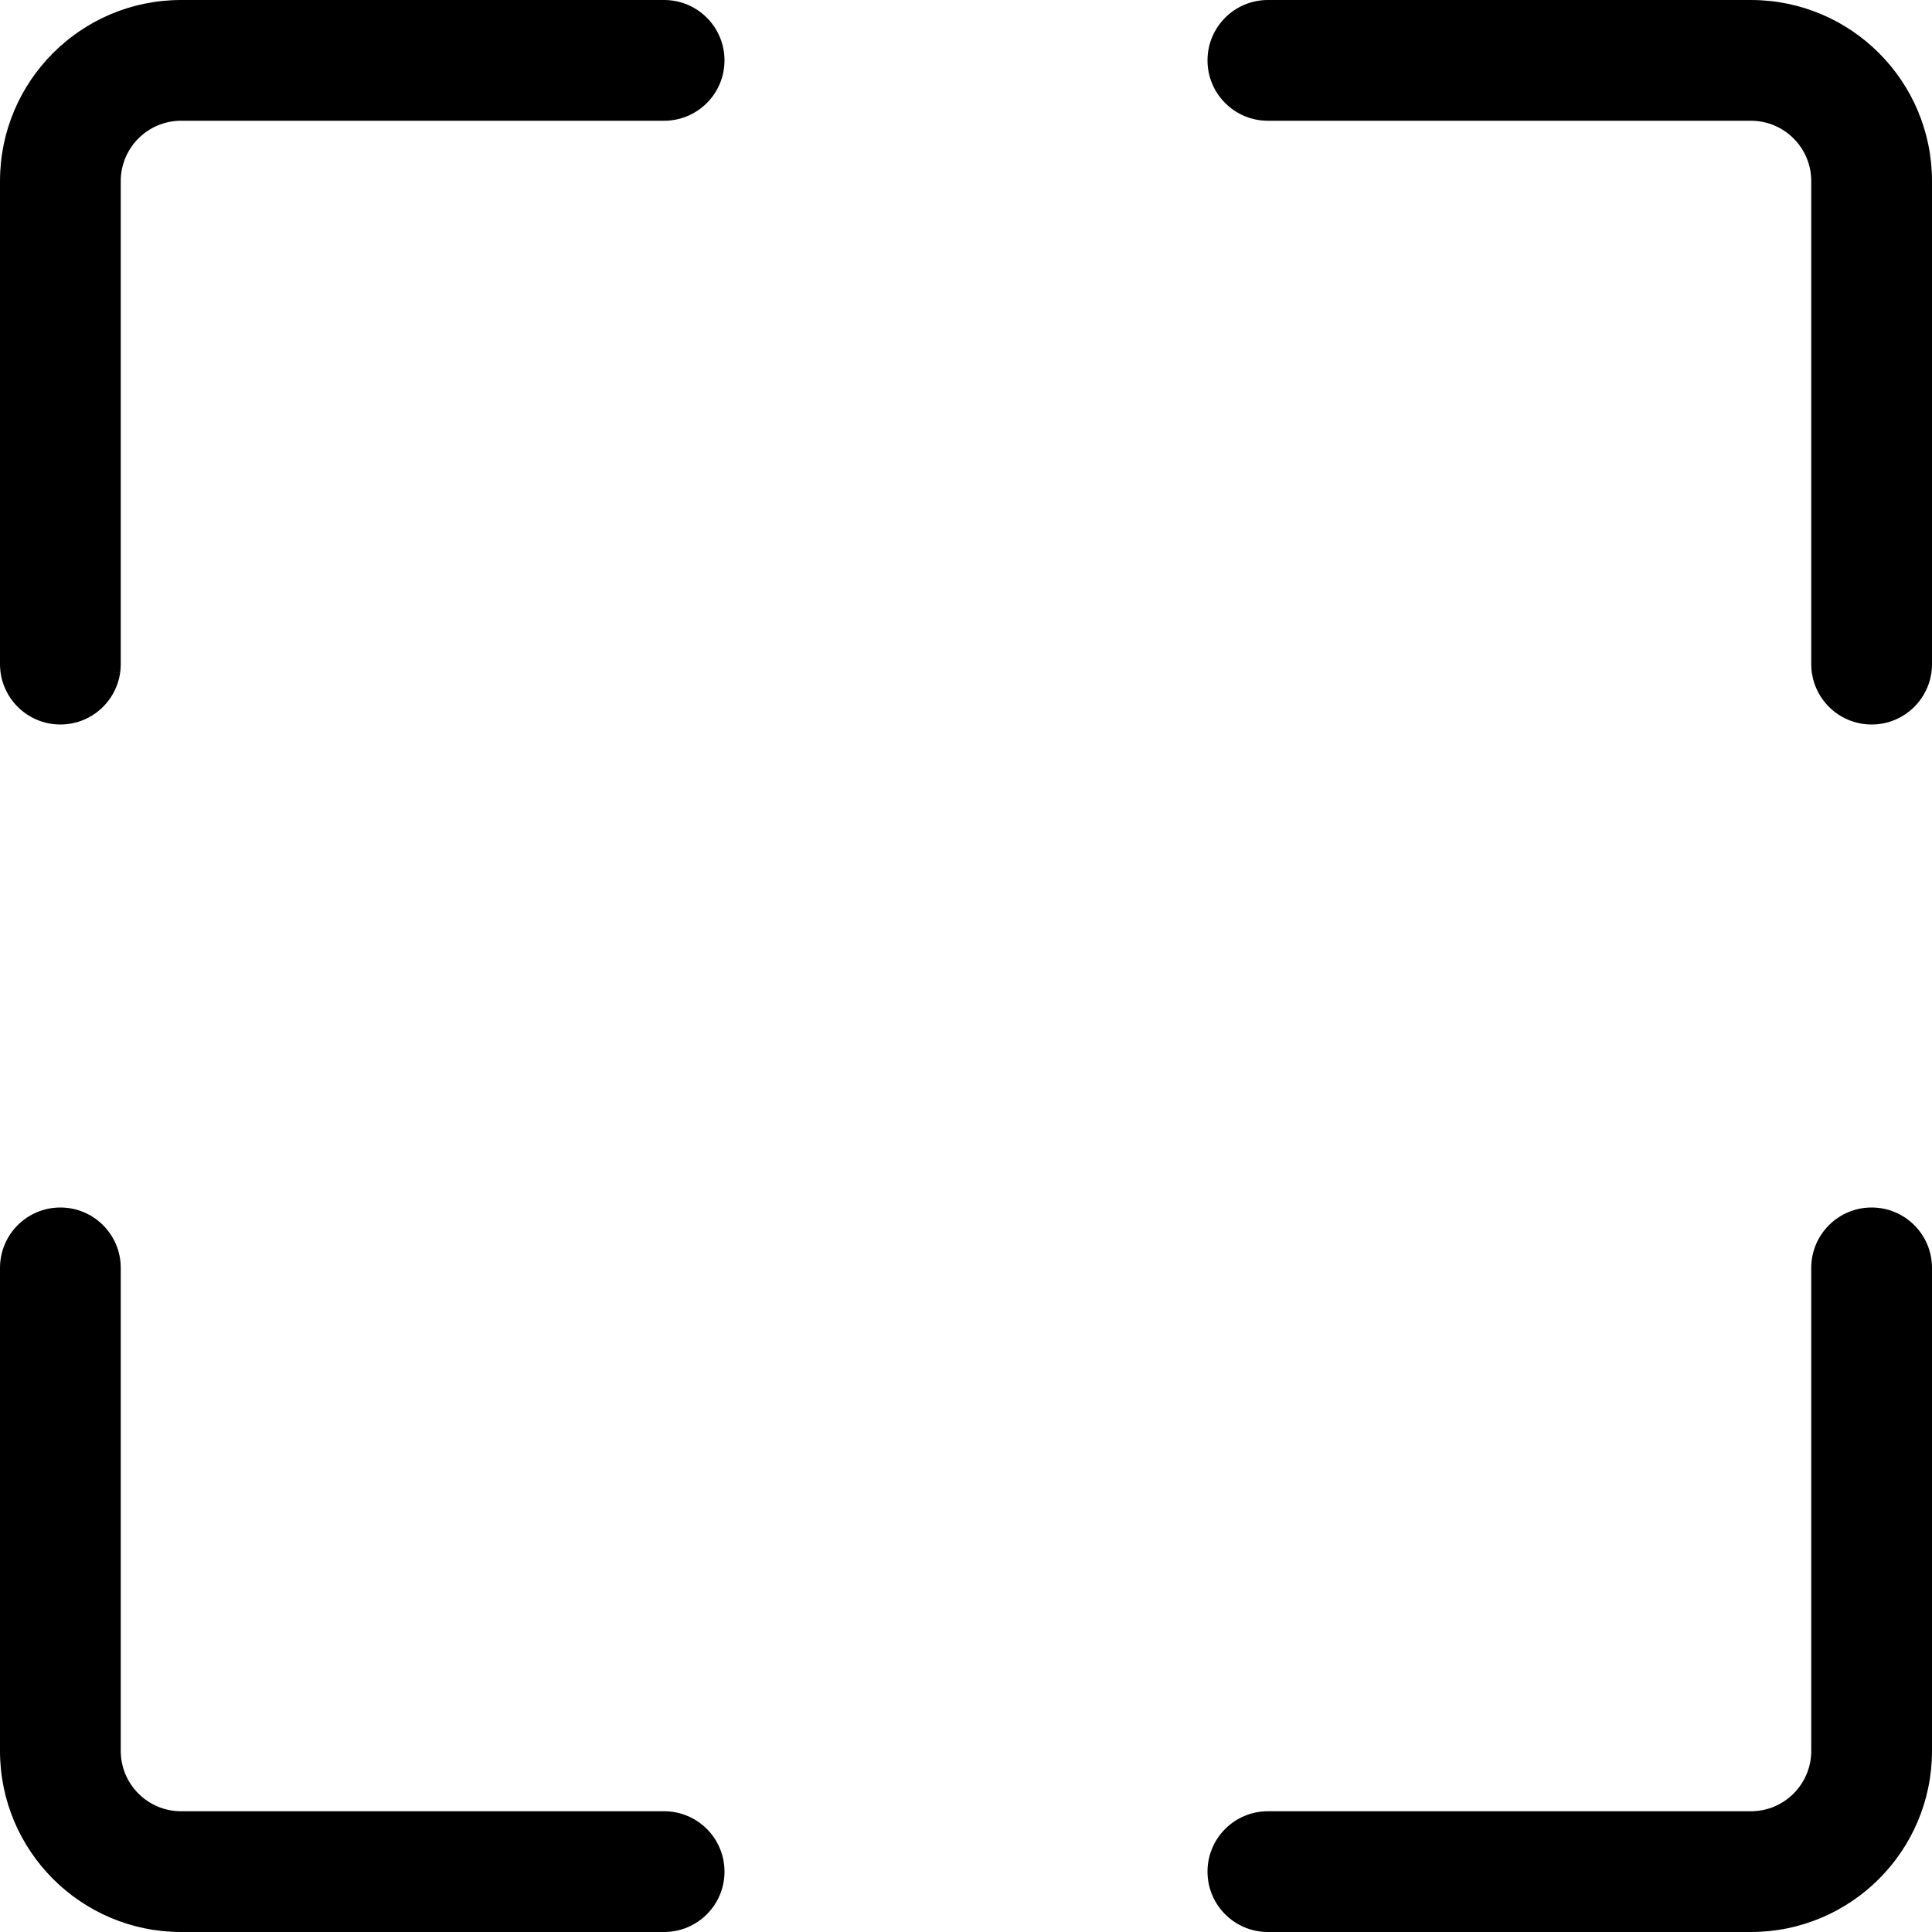
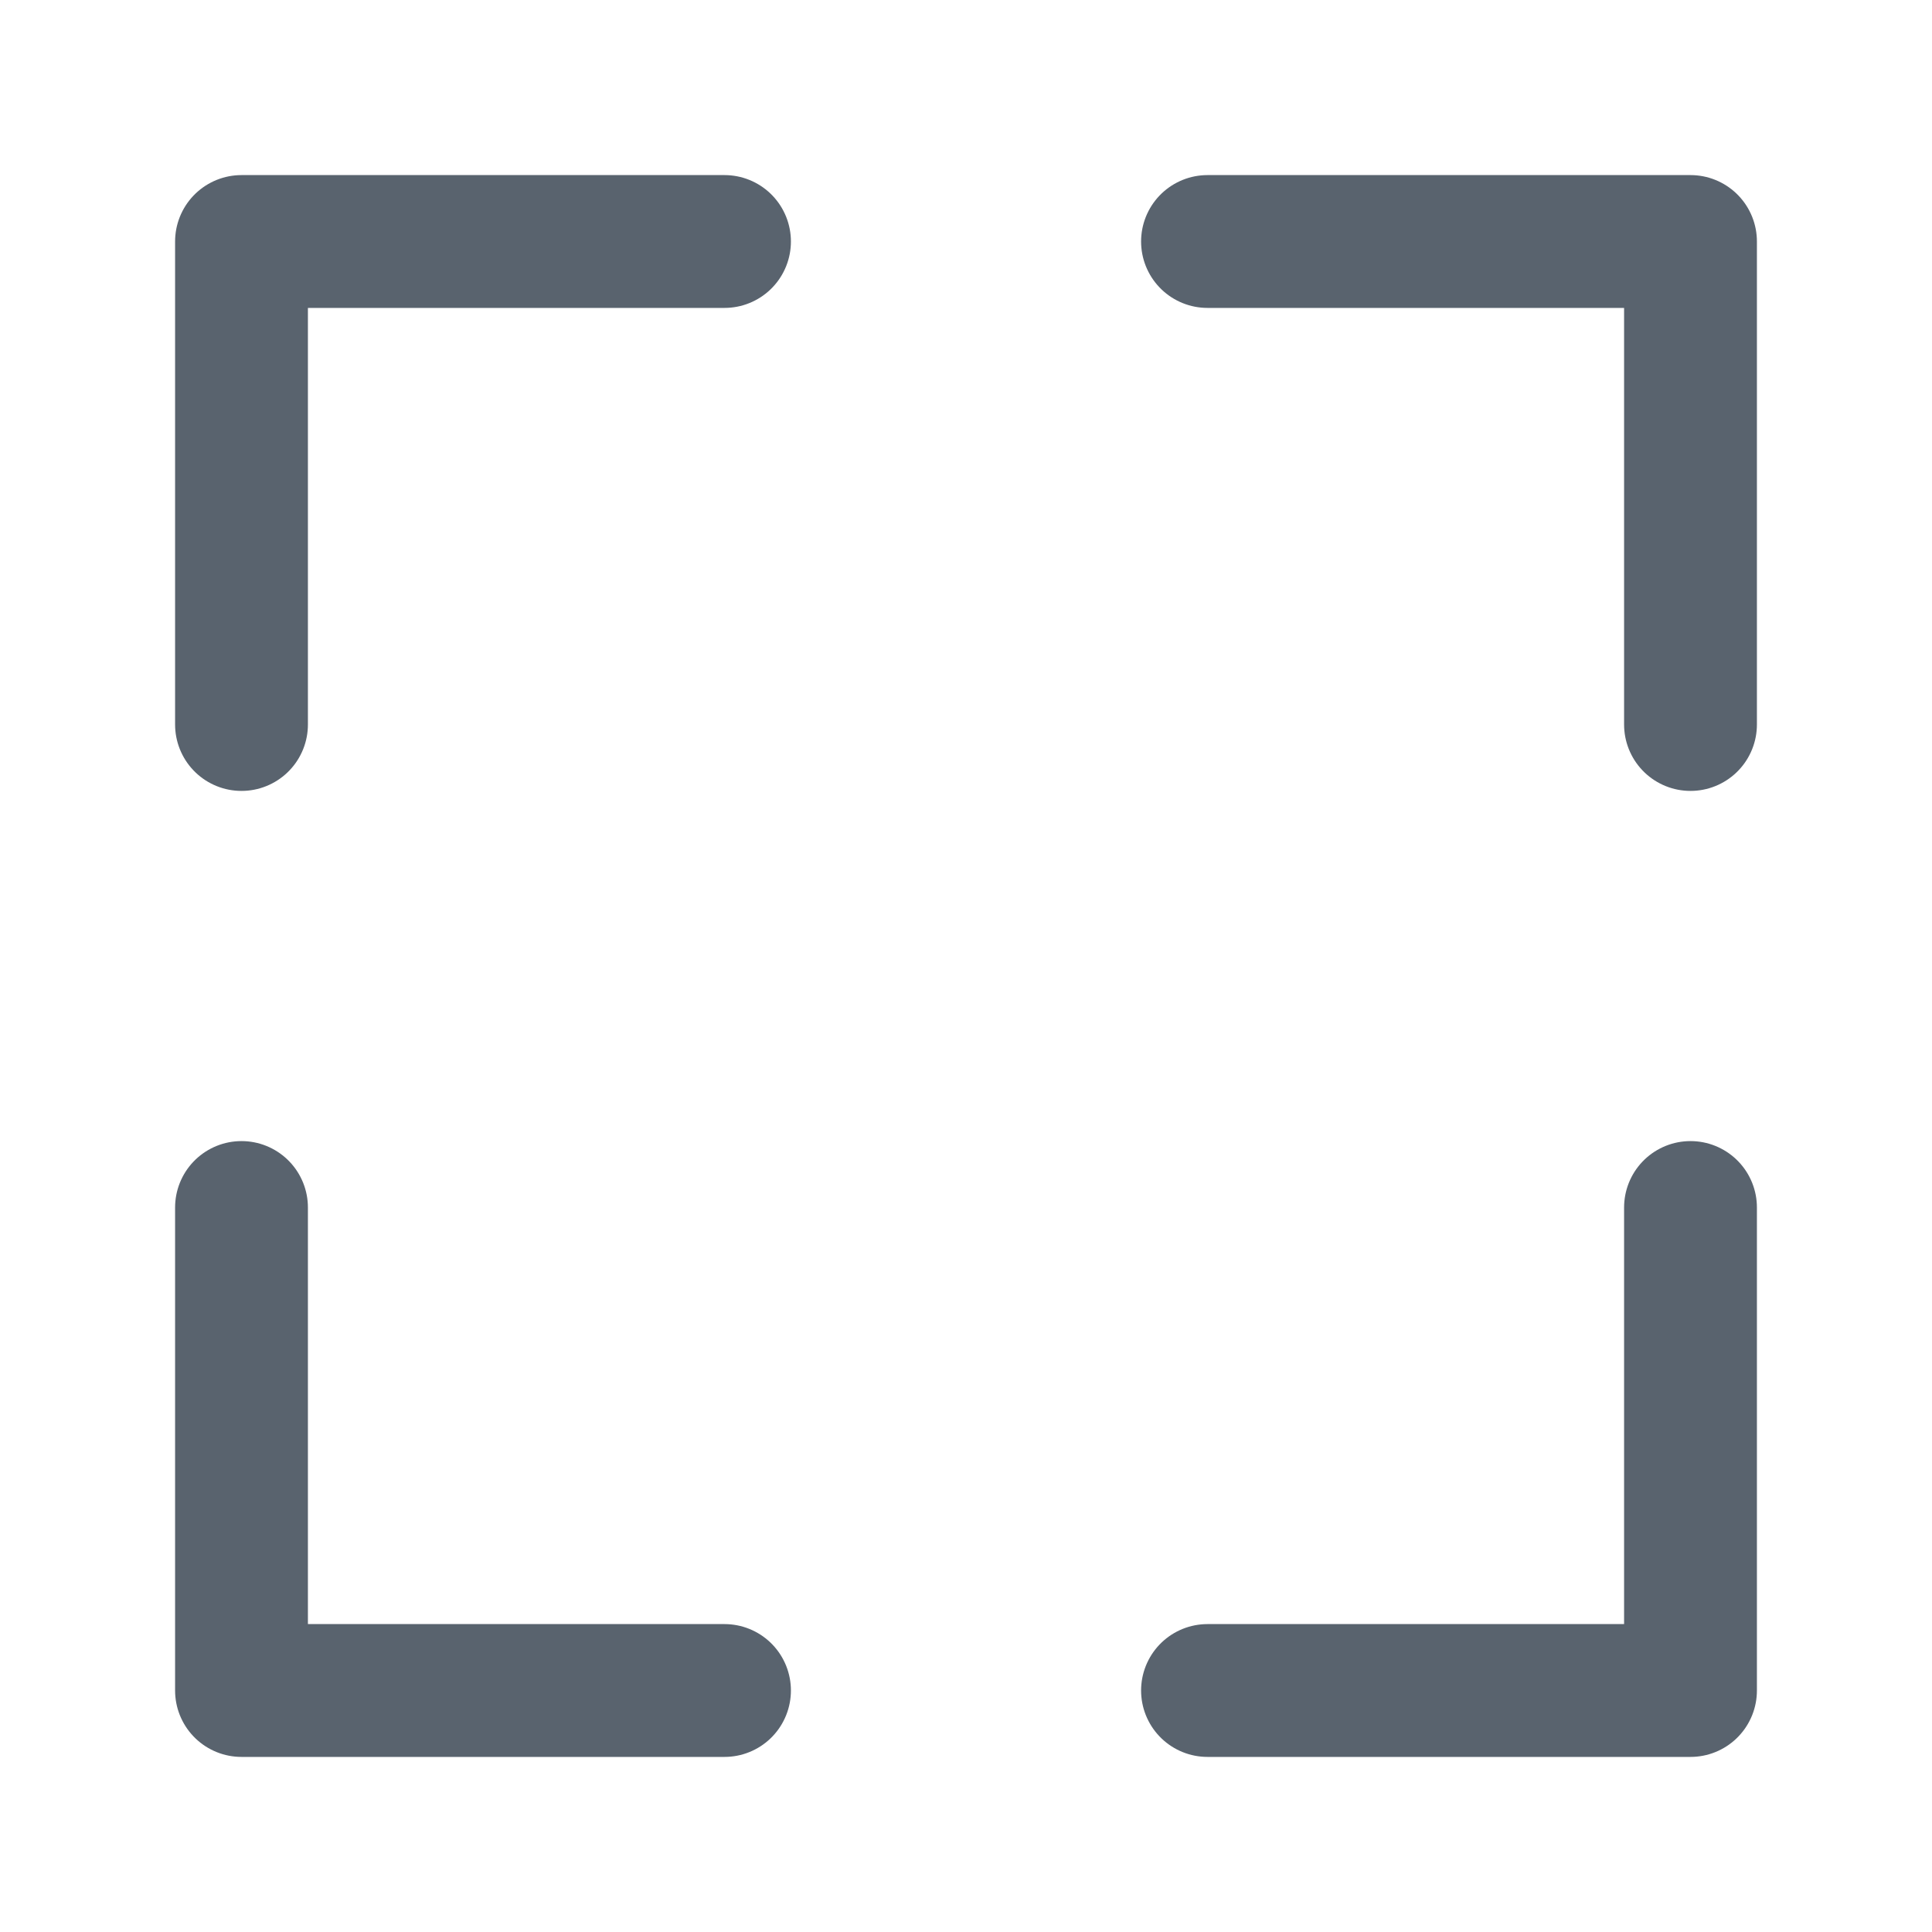
- <svg xmlns="http://www.w3.org/2000/svg" width="16" height="16" fill="currentColor" class="bi bi-fullscreen" viewBox="0 0 16 16">
-   <path d="M1.5 1a.5.5 0 0 0-.5.5v4a.5.5 0 0 1-1 0v-4A1.5 1.5 0 0 1 1.5 0h4a.5.5 0 0 1 0 1h-4zM10 .5a.5.5 0 0 1 .5-.5h4A1.5 1.5 0 0 1 16 1.5v4a.5.5 0 0 1-1 0v-4a.5.5 0 0 0-.5-.5h-4a.5.5 0 0 1-.5-.5zM.5 10a.5.5 0 0 1 .5.5v4a.5.5 0 0 0 .5.5h4a.5.5 0 0 1 0 1h-4A1.5 1.5 0 0 1 0 14.5v-4a.5.5 0 0 1 .5-.5zm15 0a.5.5 0 0 1 .5.5v4a1.5 1.5 0 0 1-1.5 1.5h-4a.5.5 0 0 1 0-1h4a.5.5 0 0 0 .5-.5v-4a.5.5 0 0 1 .5-.5z" />
+ <svg xmlns="http://www.w3.org/2000/svg" viewBox="0 0 24 24" width="24" height="24" fill="none" stroke="#59636e" stroke-width="1.65" stroke-linecap="round" stroke-linejoin="round">
+   <path d="M9 3H3v6m12-6h6v6M3 15v6h6m12-6v6h-6" />
</svg>
